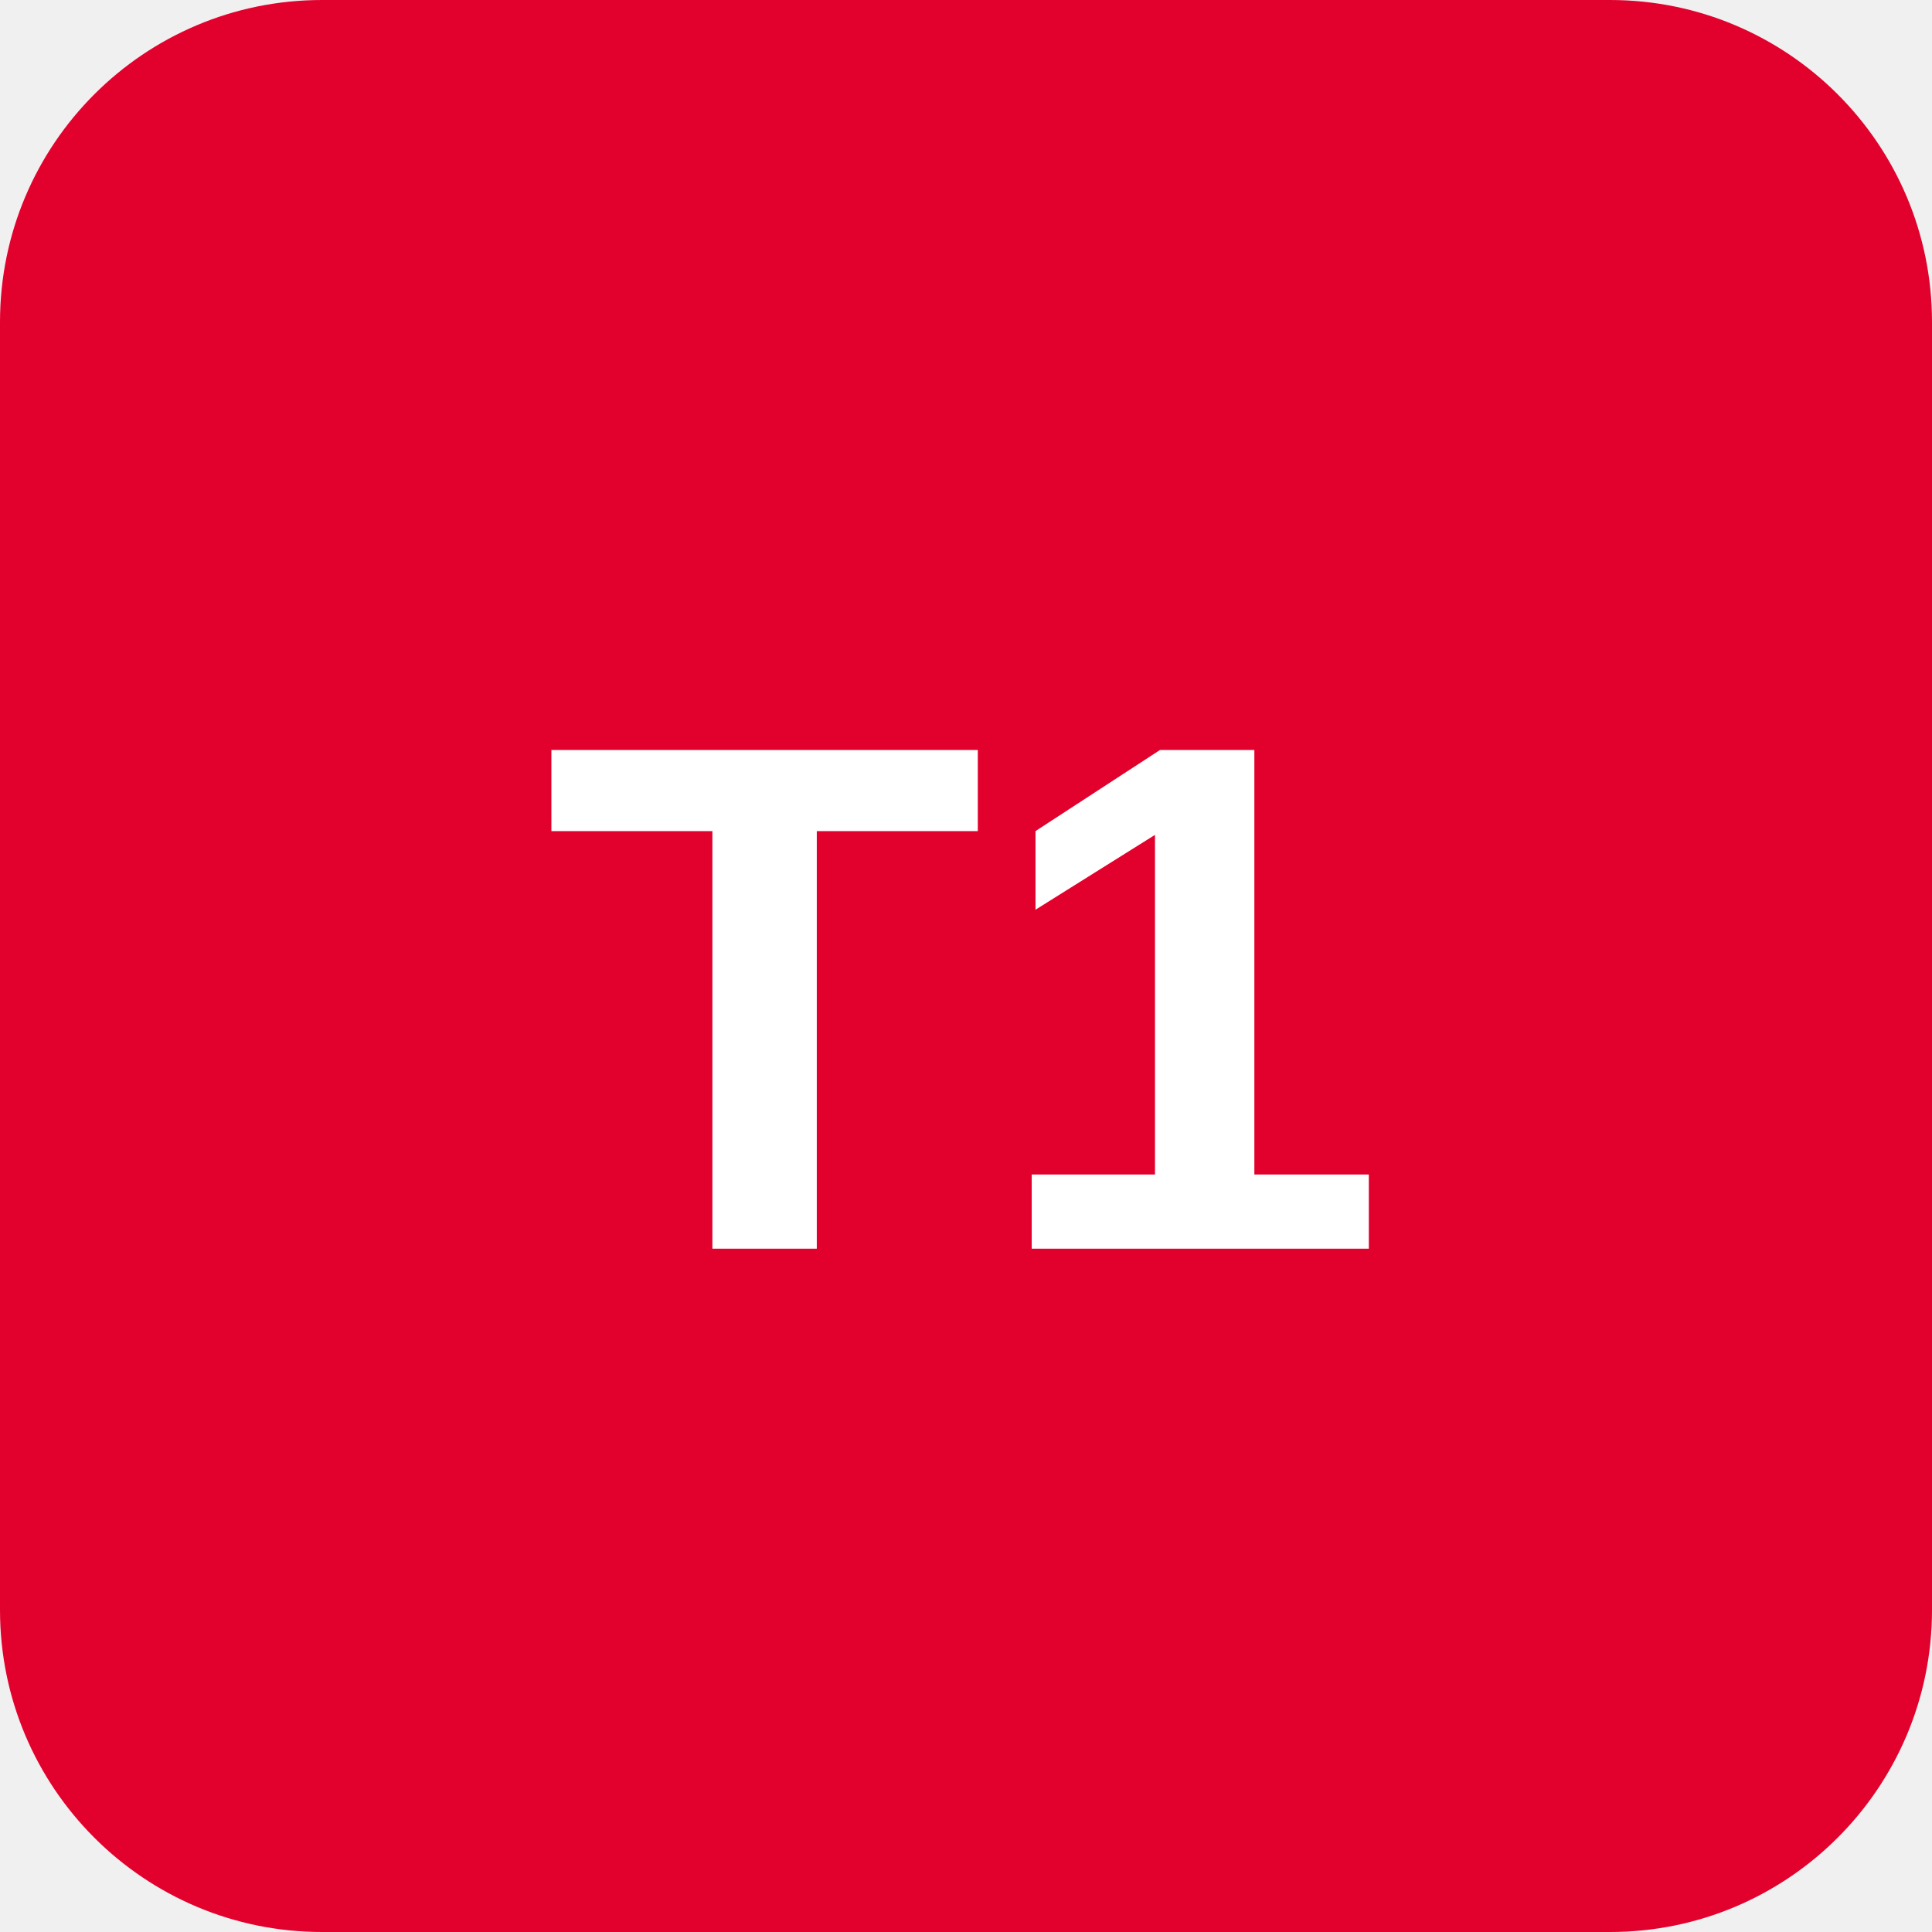
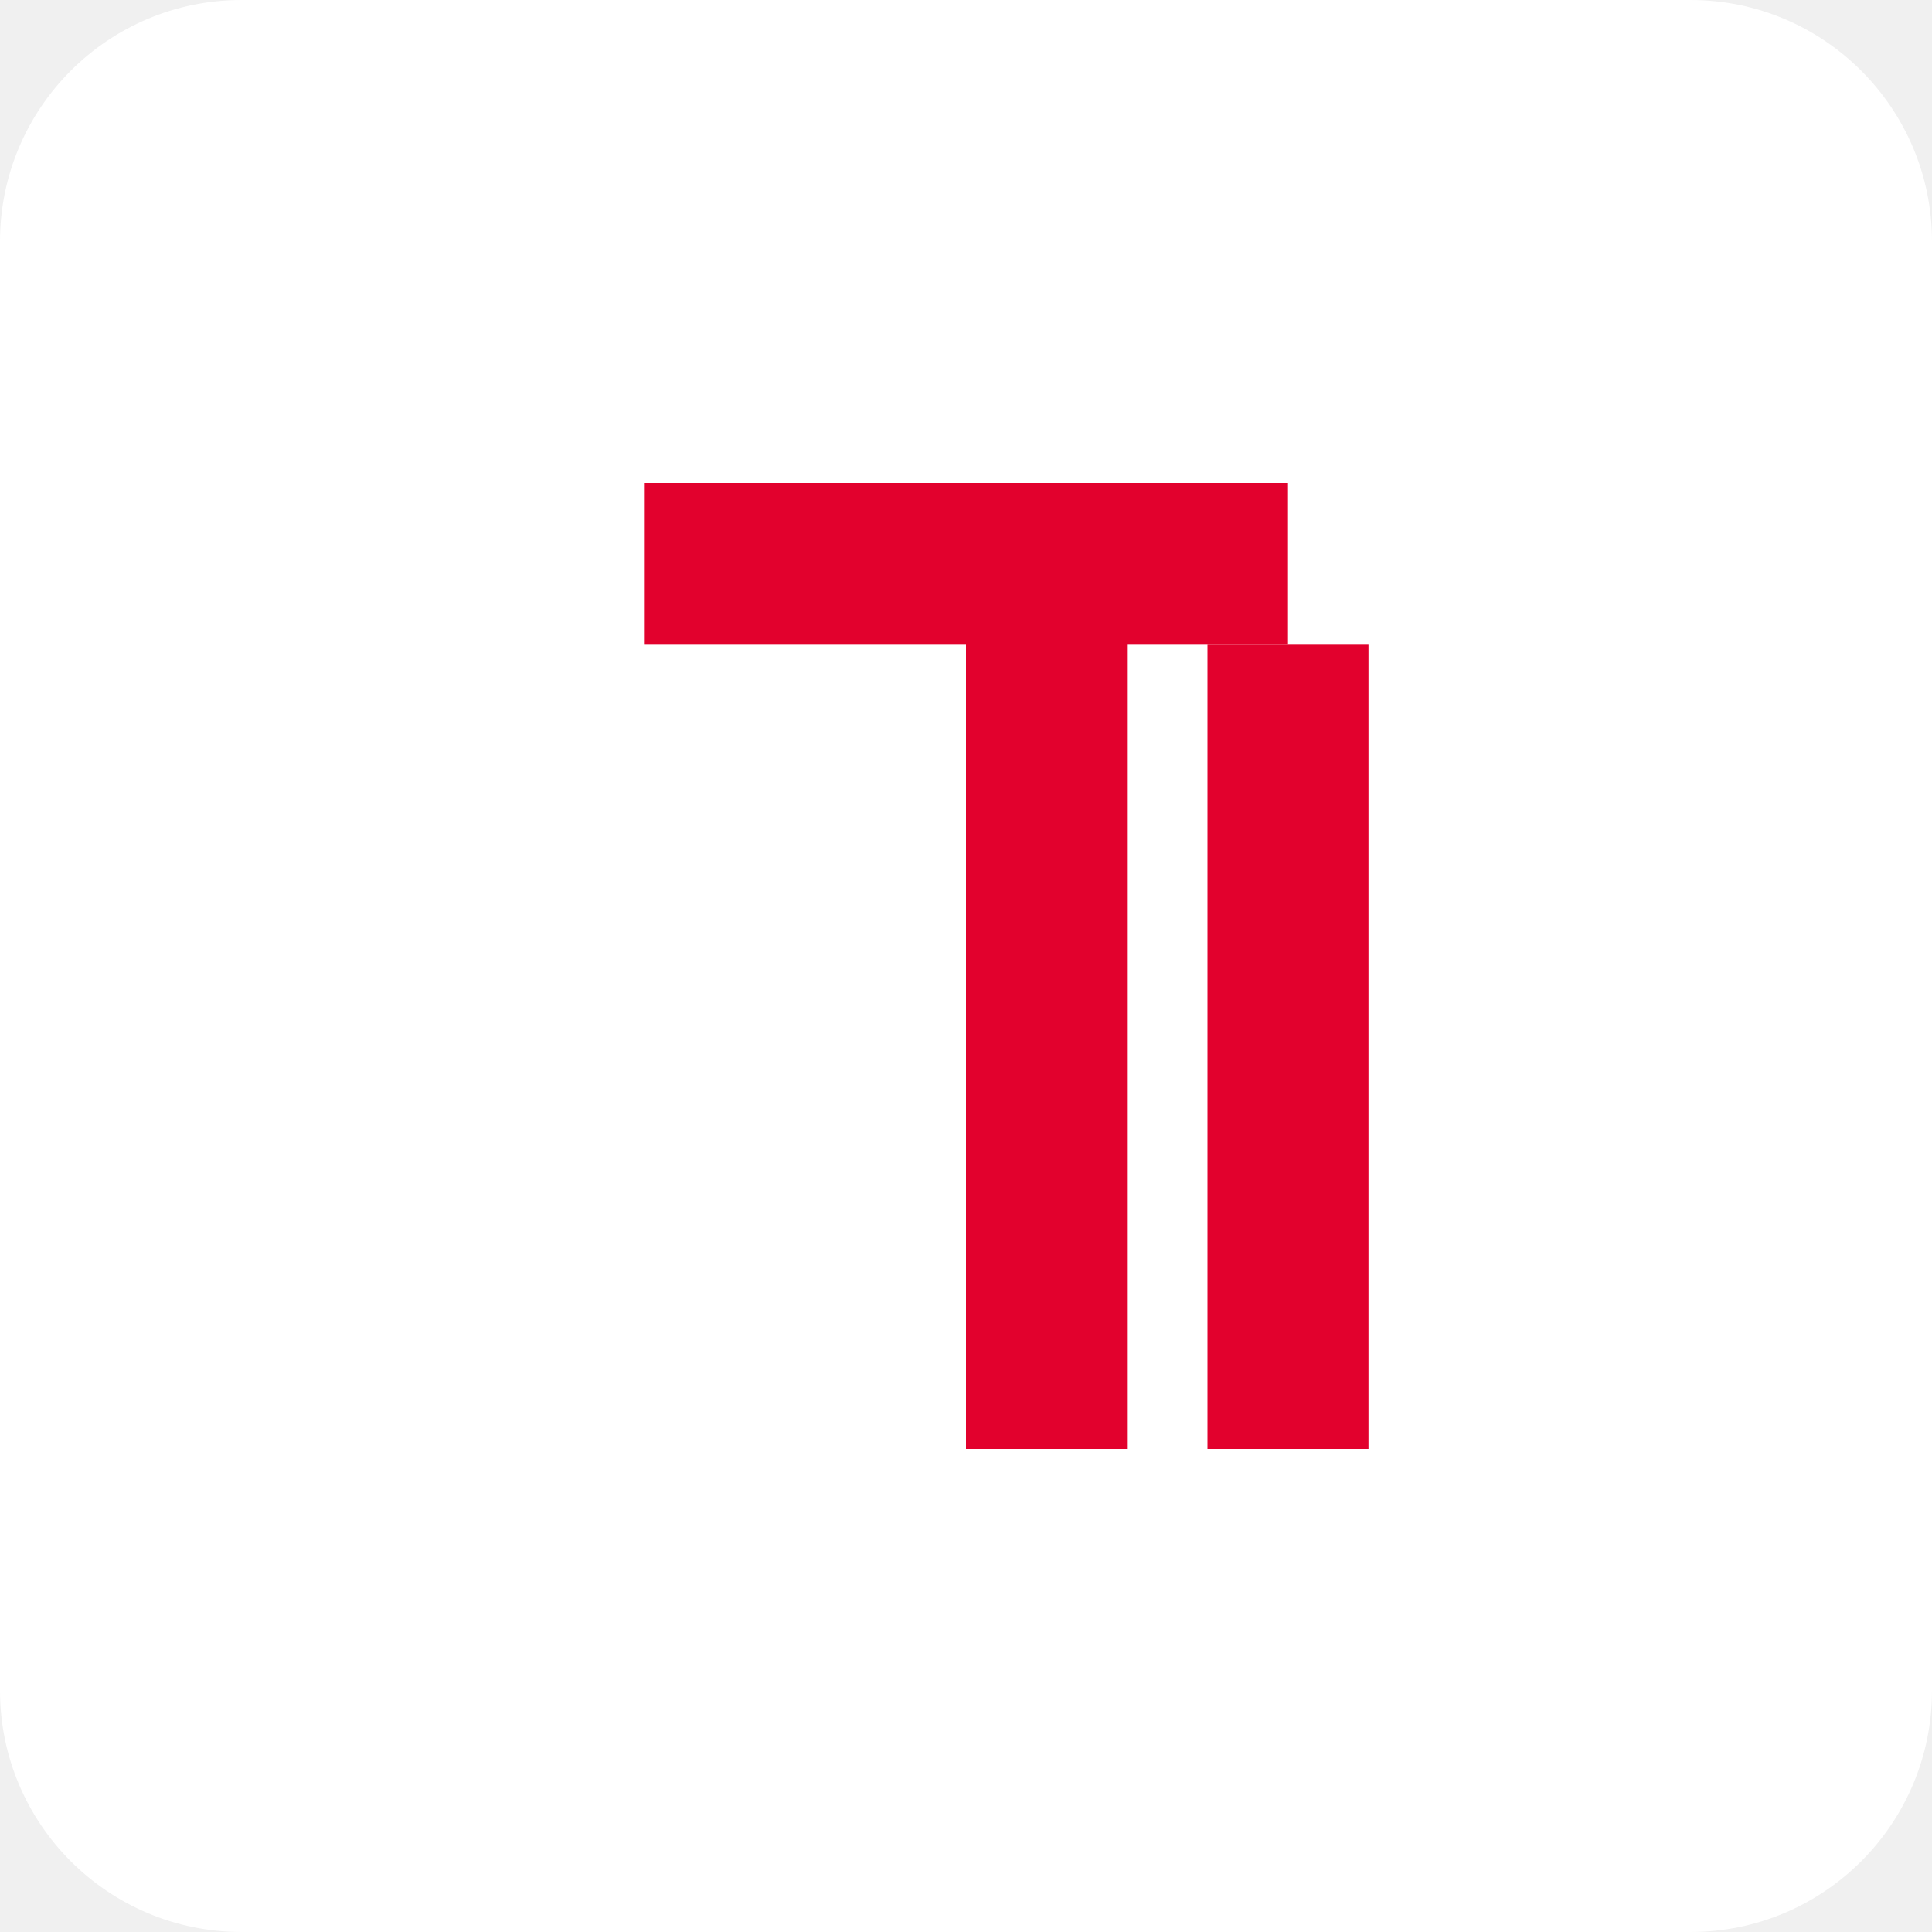
<svg xmlns="http://www.w3.org/2000/svg" viewBox="0 0 48 48">
-   <rect width="48" height="48" rx="8" fill="#e2012d" />
-   <text x="50%" y="54%" text-anchor="middle" dominant-baseline="middle" font-family="Arial,sans-serif" font-weight="900" font-size="18" fill="white">T1</text>
+   <rect width="48" height="48" rx="6" fill="#ffffff" />
+   <path d="M16 12h16v4H28v20h-4V16h-8v-4z" fill="#e2012d" />
+   <path d="M30 16h4v20h-4V16z" fill="#e2012d" />
</svg>
